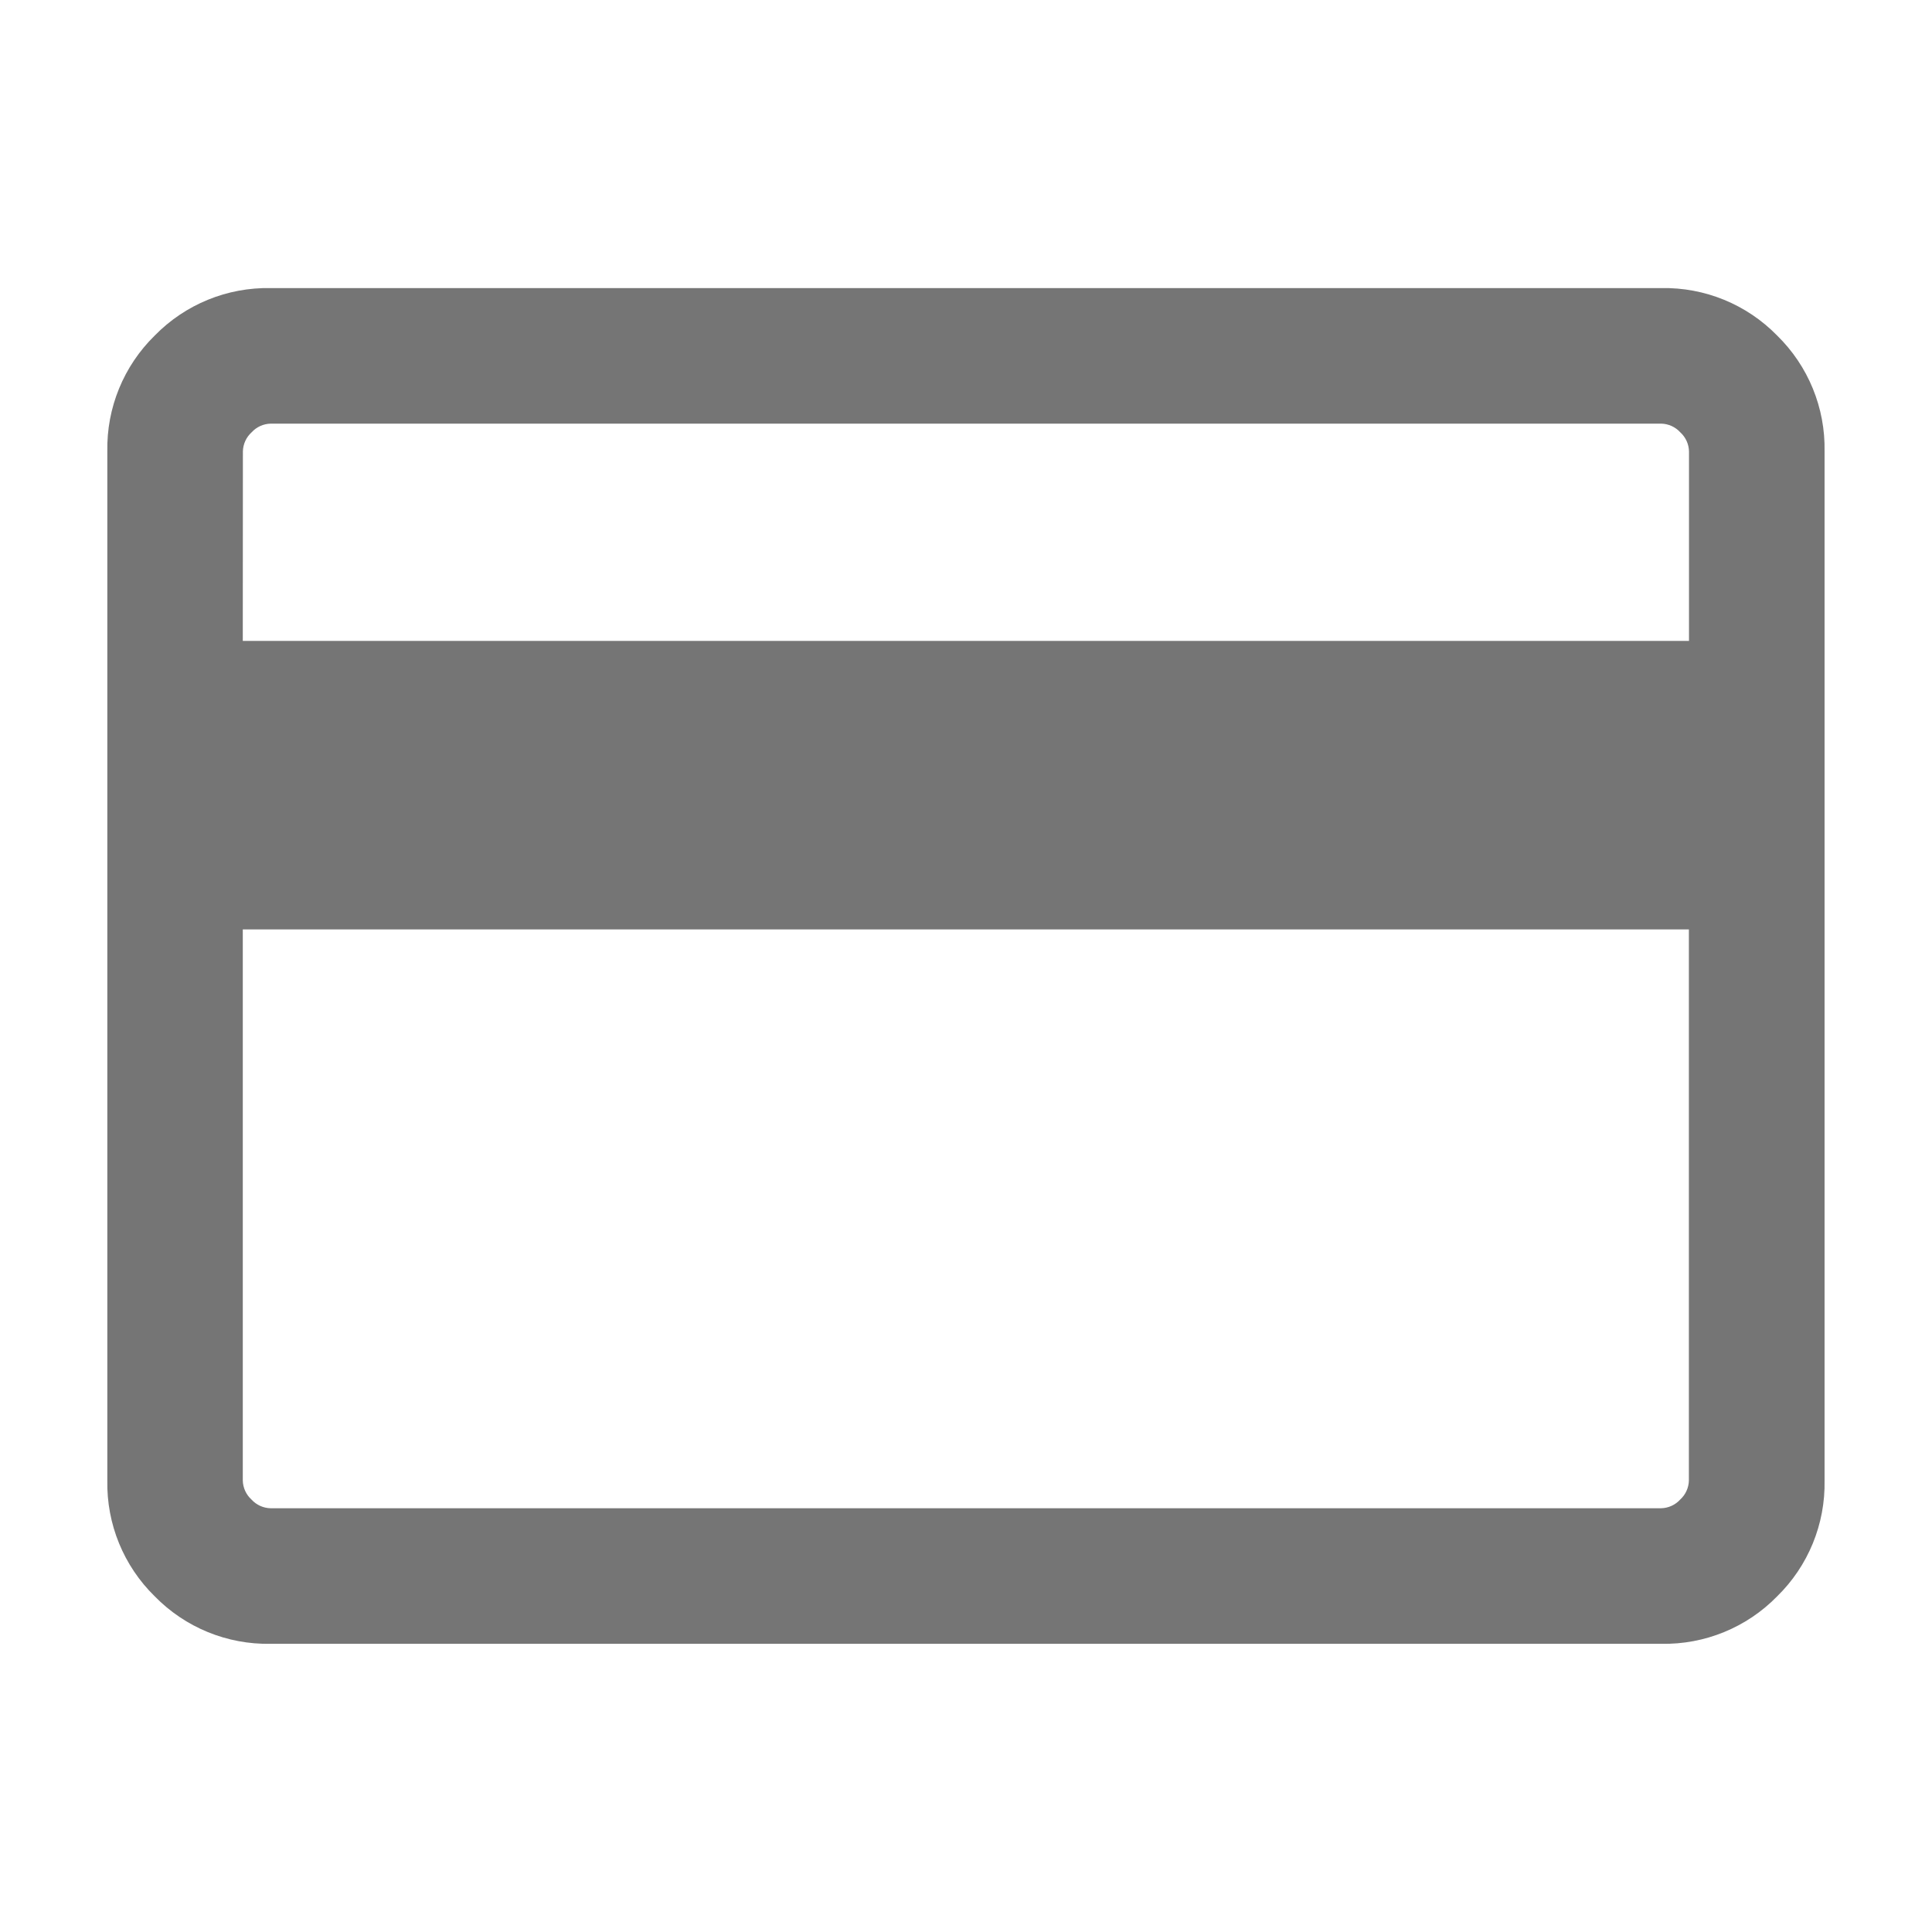
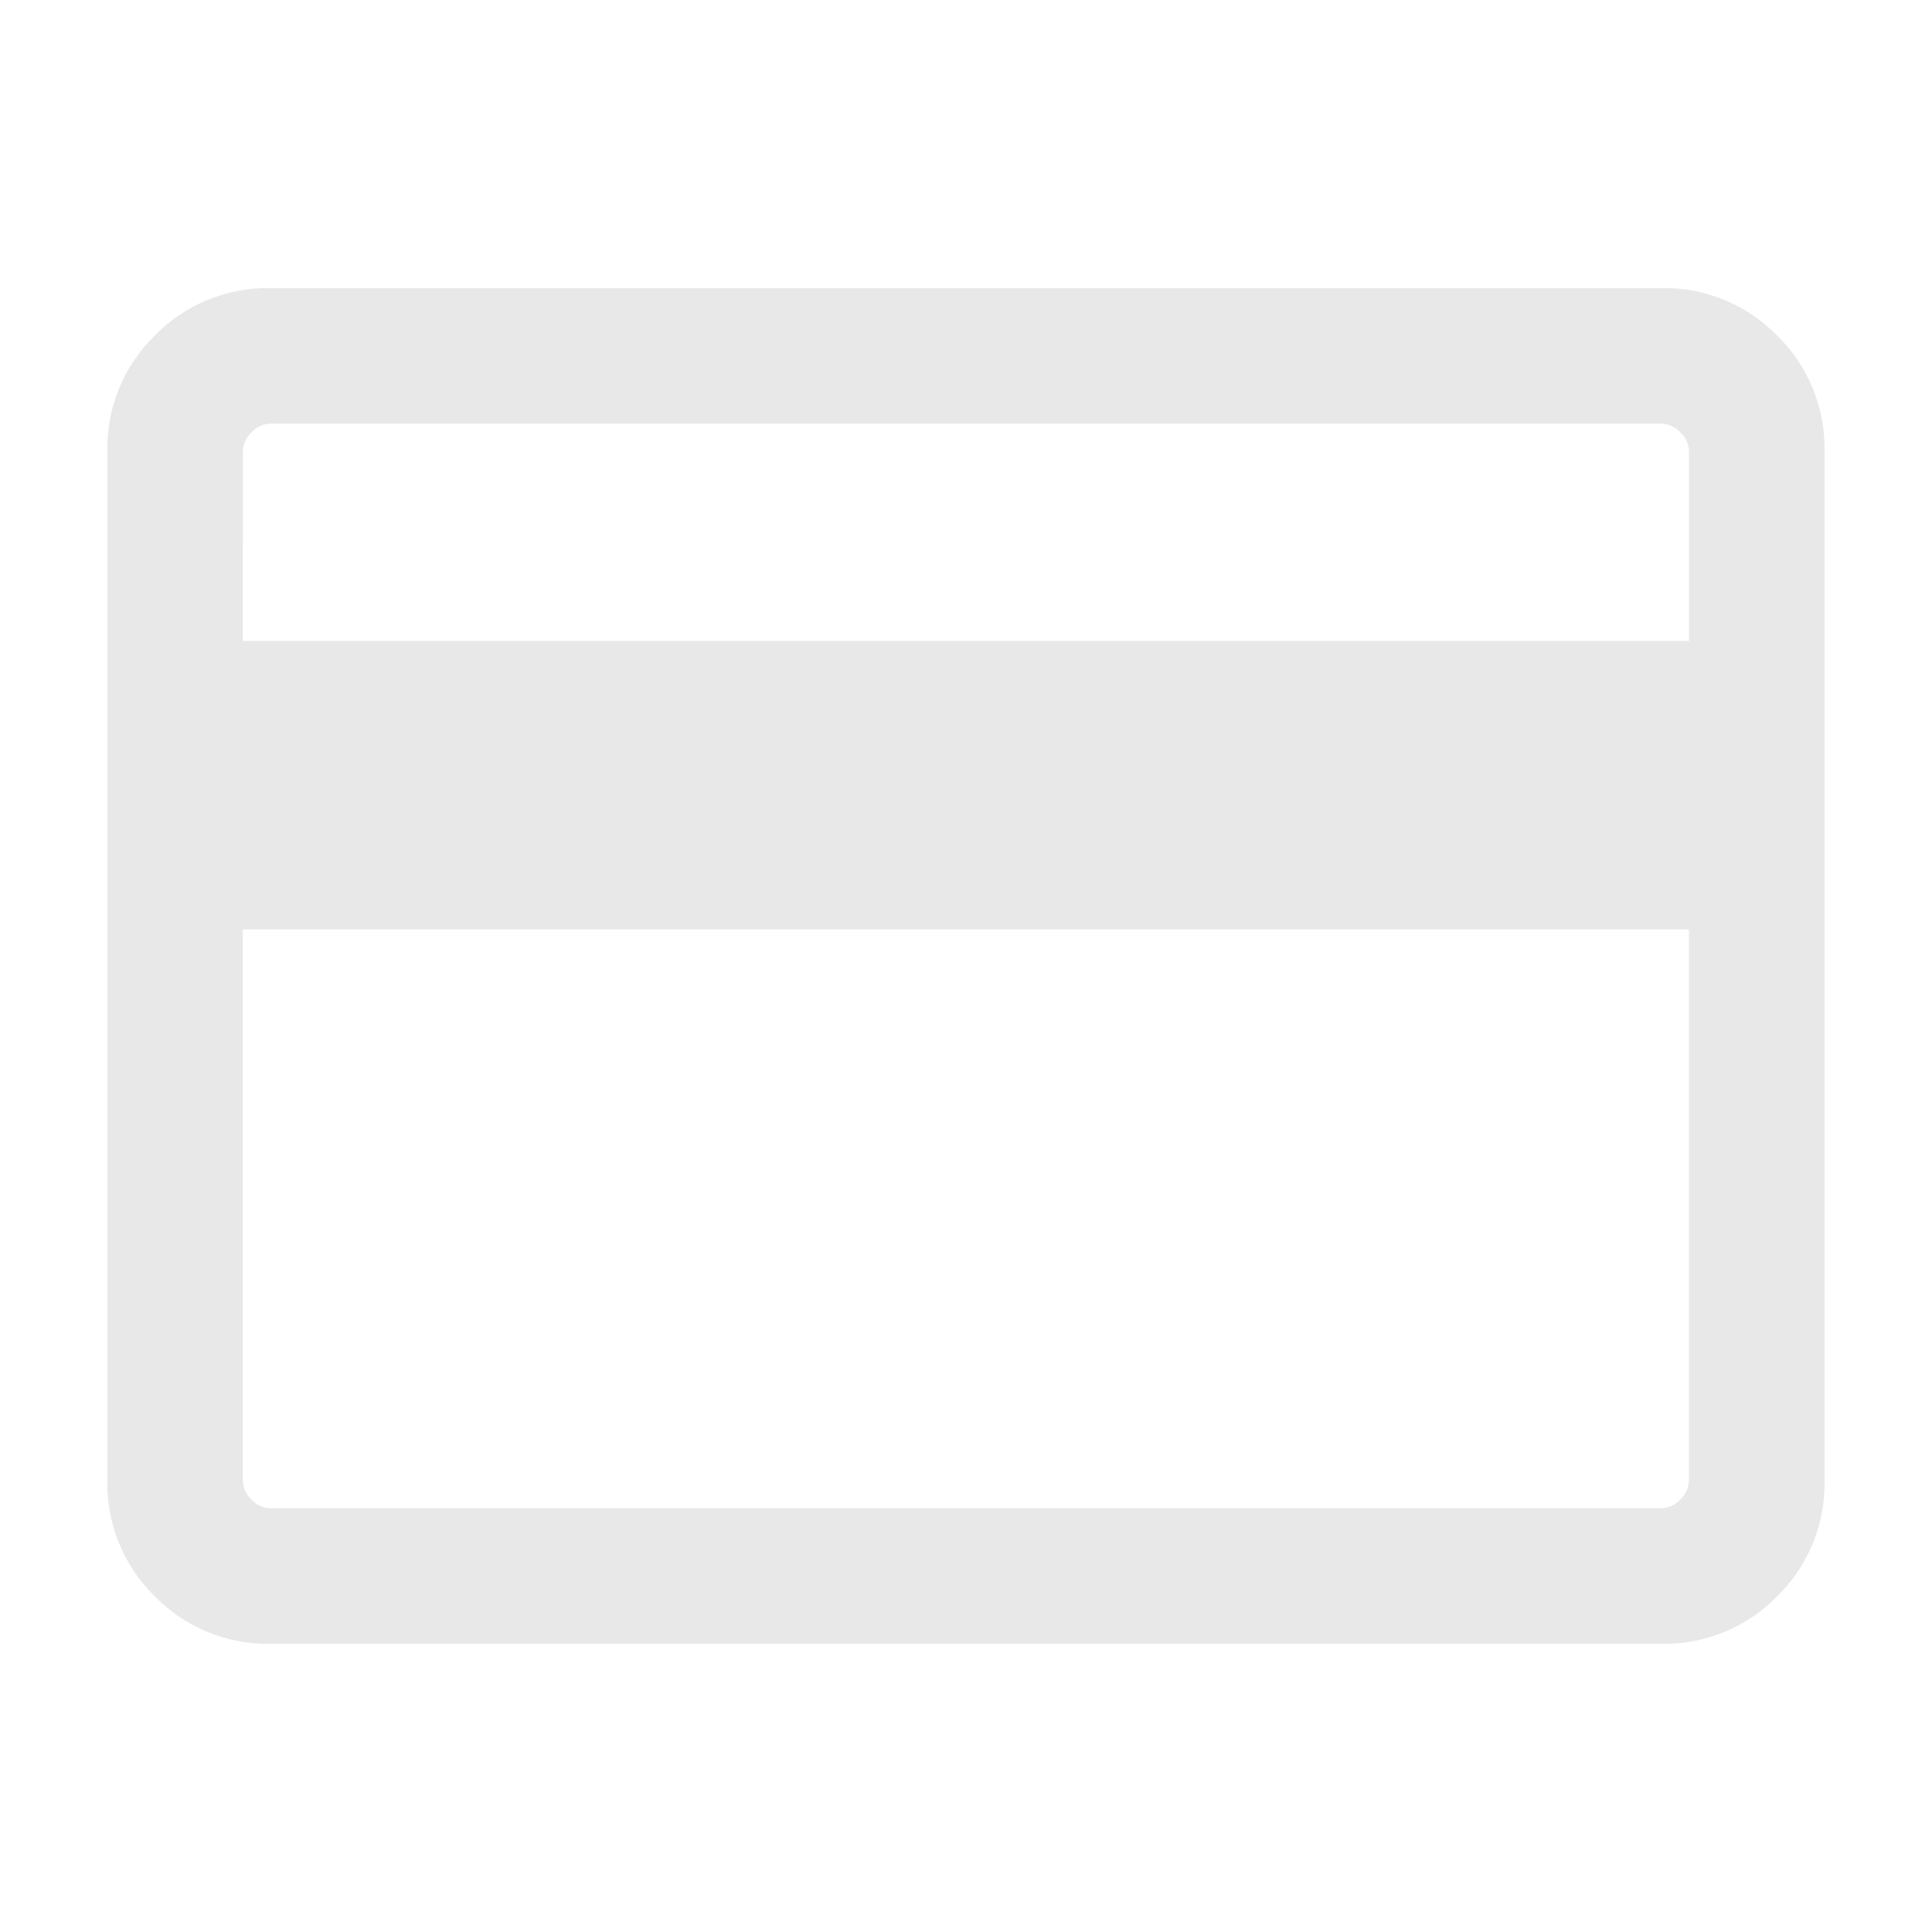
<svg xmlns="http://www.w3.org/2000/svg" width="18" height="18" viewBox="0 0 18 18">
  <g id="Group_499" data-name="Group 499" transform="translate(-394 -499)">
    <g id="Group_498" data-name="Group 498" transform="translate(0 -8)">
      <rect id="Rectangle_202" data-name="Rectangle 202" width="18" height="18" transform="translate(394 507)" fill="rgba(255,255,255,0)" />
-       <path id="credit_card_FILL0_wght300_GRAD0_opsz24" d="M116-778.477v9.587a1.469,1.469,0,0,1-.442,1.08,1.469,1.469,0,0,1-1.08.442H101.523a1.469,1.469,0,0,1-1.08-.442,1.469,1.469,0,0,1-.442-1.08v-9.587a1.469,1.469,0,0,1,.442-1.08,1.469,1.469,0,0,1,1.08-.442h12.955a1.469,1.469,0,0,1,1.08.442A1.469,1.469,0,0,1,116-778.477Zm-14.737,1.765h13.474v-1.765a.248.248,0,0,0-.081-.178.248.248,0,0,0-.178-.081H101.523a.248.248,0,0,0-.178.081.248.248,0,0,0-.081.178Zm0,2.688v5.134a.248.248,0,0,0,.081.178.248.248,0,0,0,.178.081h12.955a.248.248,0,0,0,.178-.081.248.248,0,0,0,.081-.178v-5.134Zm0,5.393v0Z" transform="translate(294.999 1289.683)" fill="#757575" />
+       <path id="credit_card_FILL0_wght300_GRAD0_opsz24" d="M116-778.477v9.587a1.469,1.469,0,0,1-.442,1.08,1.469,1.469,0,0,1-1.08.442H101.523a1.469,1.469,0,0,1-1.08-.442,1.469,1.469,0,0,1-.442-1.08v-9.587a1.469,1.469,0,0,1,.442-1.08,1.469,1.469,0,0,1,1.08-.442h12.955a1.469,1.469,0,0,1,1.08.442A1.469,1.469,0,0,1,116-778.477Zm-14.737,1.765h13.474v-1.765a.248.248,0,0,0-.081-.178.248.248,0,0,0-.178-.081H101.523a.248.248,0,0,0-.178.081.248.248,0,0,0-.081.178Zm0,2.688v5.134a.248.248,0,0,0,.081.178.248.248,0,0,0,.178.081h12.955a.248.248,0,0,0,.178-.081.248.248,0,0,0,.081-.178v-5.134Zm0,5.393v0Z" transform="translate(294.999 1289.683)" fill="#e8e8e8" />
    </g>
  </g>
</svg>
